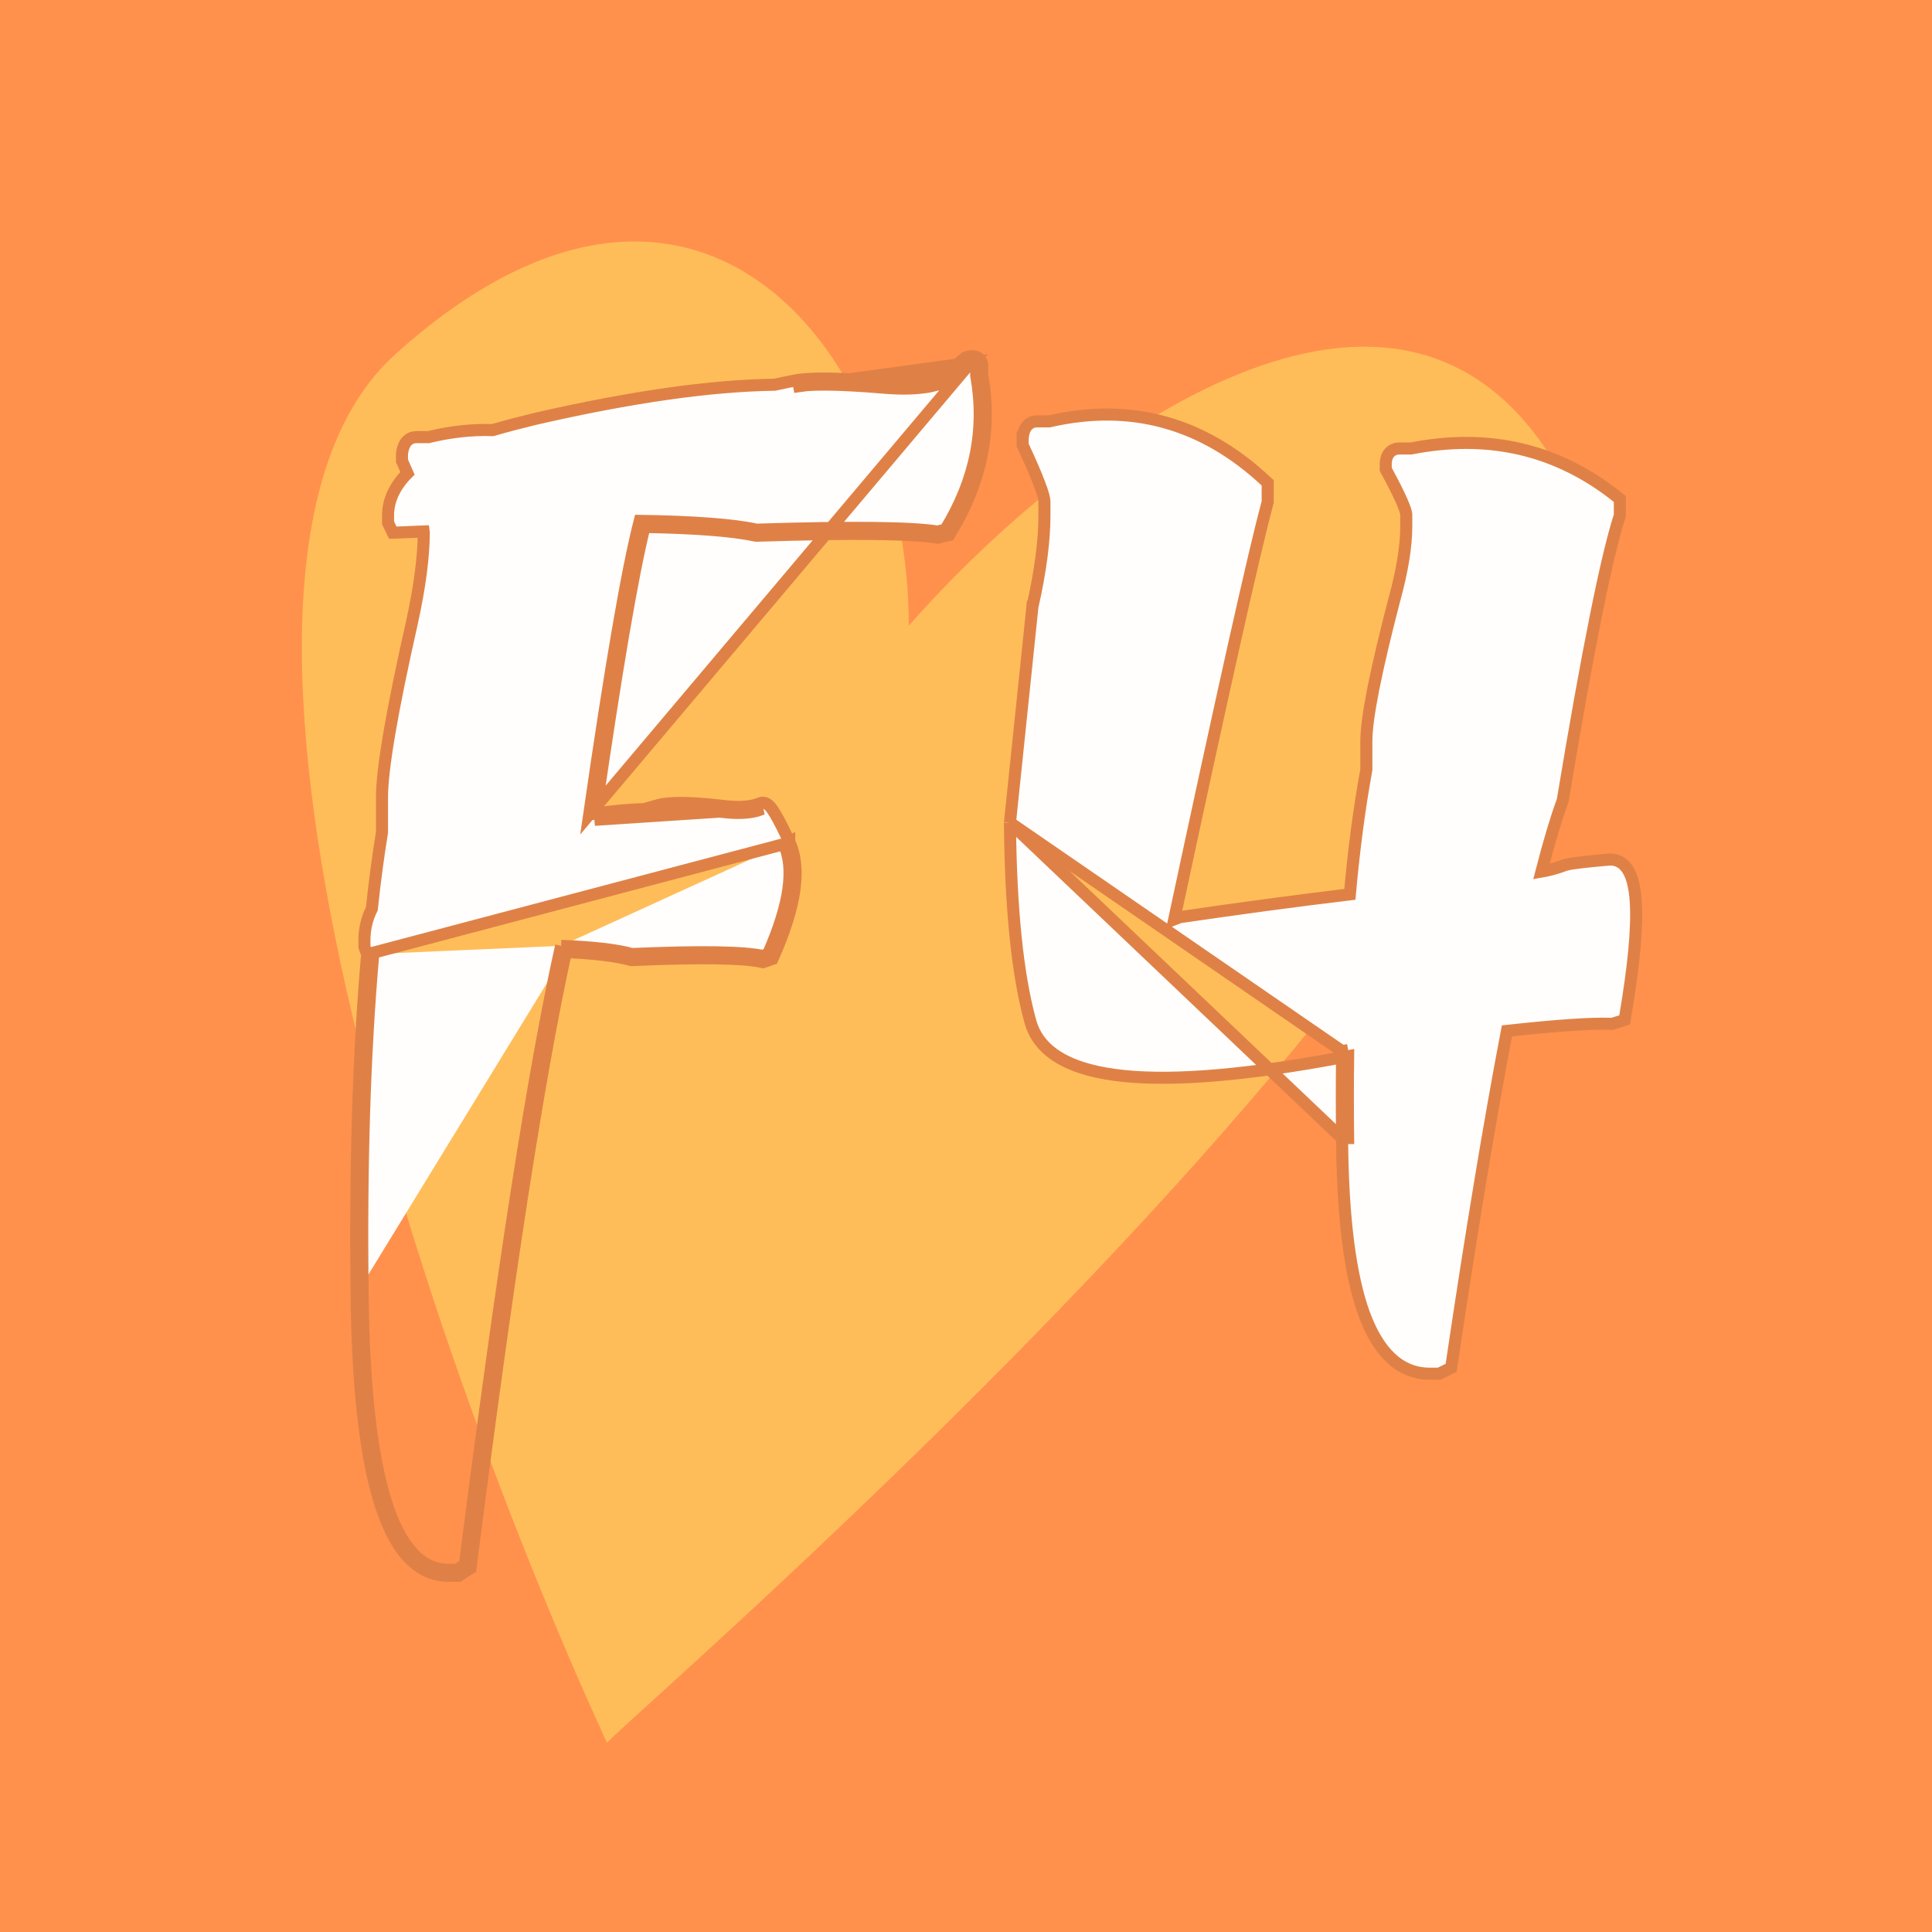
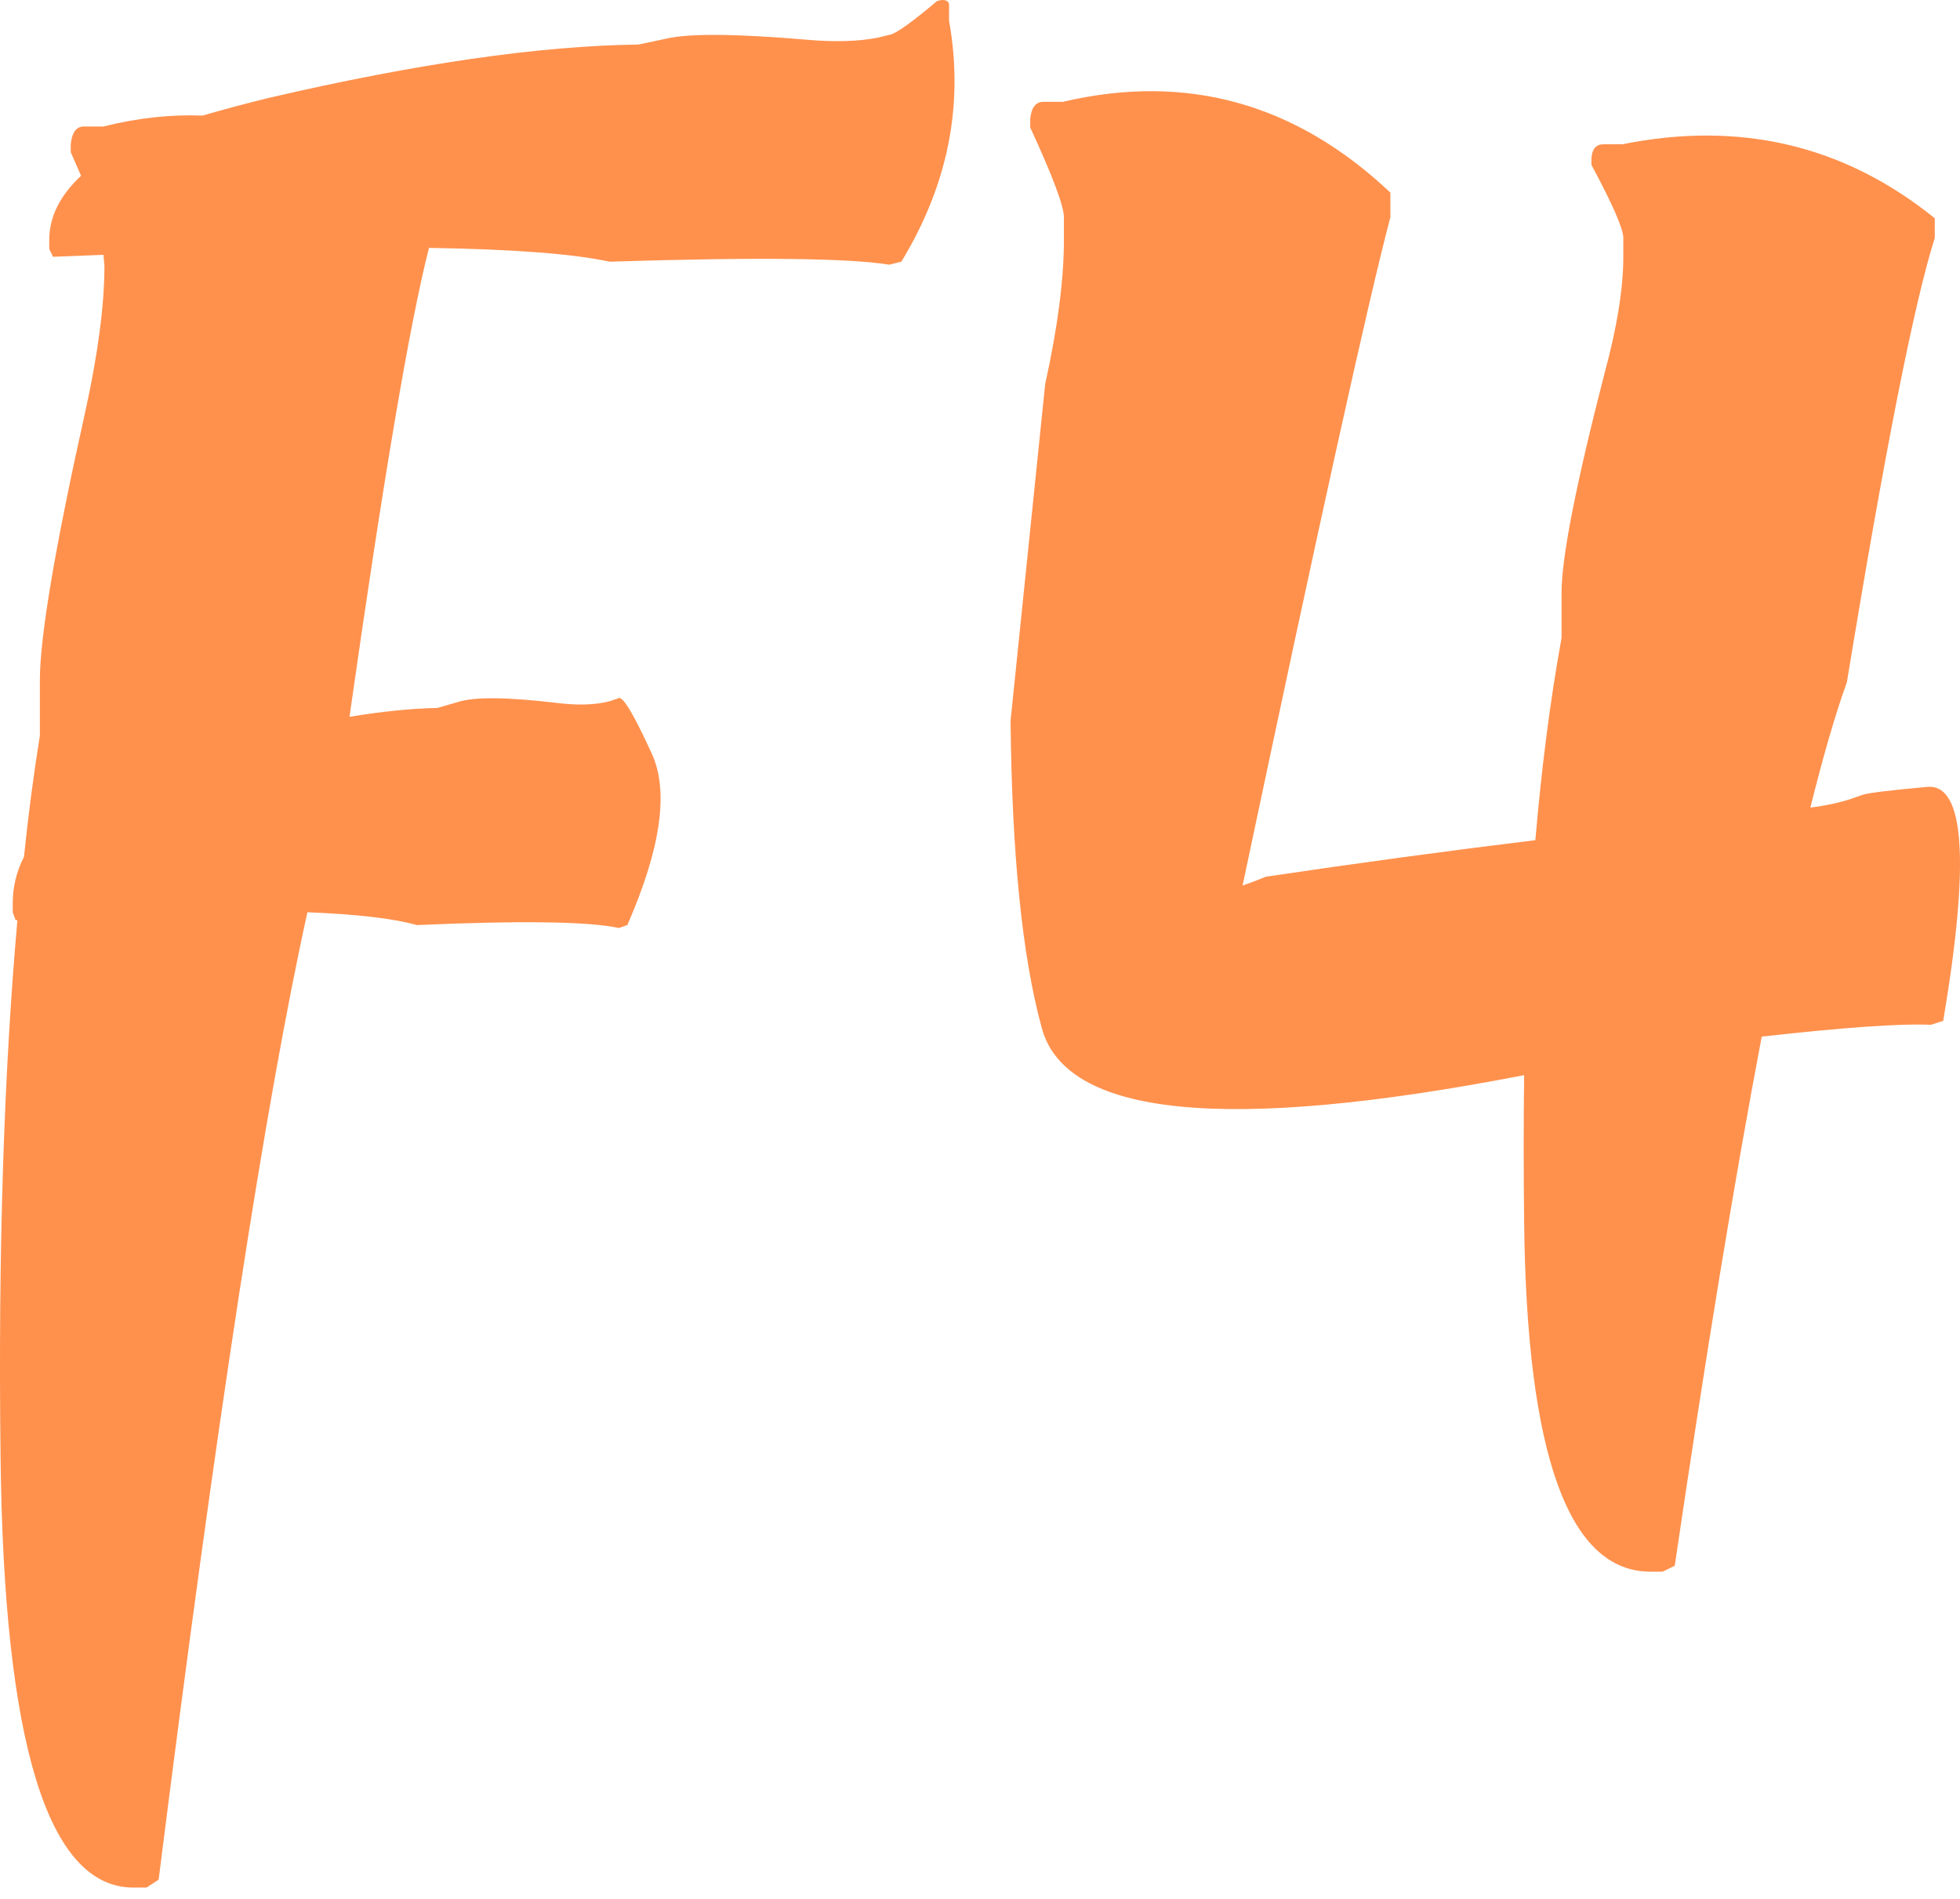
- <svg xmlns="http://www.w3.org/2000/svg" width="32" height="32" viewBox="0 0 32 32" fill="none">
-   <rect width="32" height="32" fill="#FF914D" />
-   <path d="M6.552 5.864C2.552 9.464 7.219 22.697 10.052 28.864C11.052 27.864 29.052 12.364 25.552 7.364C22.752 3.364 17.386 7.697 15.052 10.364C15.052 5.864 11.552 1.364 6.552 5.864Z" fill="#FFBD59" />
-   <path d="M6.081 15.807L6.072 15.783L6.042 15.7L6.036 15.683V15.666V15.572C6.036 15.388 6.077 15.214 6.159 15.051C6.205 14.613 6.261 14.191 6.327 13.786V13.208C6.327 12.735 6.494 11.768 6.821 10.32C6.953 9.72 7.018 9.22 7.019 8.819L7.017 8.803C6.873 8.809 6.724 8.815 6.571 8.821L6.506 8.823L6.477 8.764L6.437 8.68L6.427 8.66V8.637V8.543C6.427 8.284 6.54 8.049 6.749 7.839C6.723 7.781 6.696 7.718 6.666 7.652L6.658 7.633V7.612V7.528V7.518L6.658 7.518C6.666 7.447 6.684 7.379 6.723 7.327C6.766 7.27 6.827 7.24 6.898 7.24H7.097C7.462 7.151 7.816 7.112 8.159 7.124C8.37 7.063 8.604 7.001 8.859 6.939L8.86 6.939L8.86 6.939C10.436 6.577 11.76 6.387 12.83 6.372L13.121 6.311C13.253 6.281 13.446 6.268 13.694 6.27C13.945 6.272 14.258 6.288 14.634 6.32L14.634 6.32C14.935 6.347 15.185 6.34 15.386 6.301L15.514 6.27L15.517 6.269L15.517 6.269C15.518 6.269 15.521 6.268 15.527 6.265C15.535 6.262 15.544 6.257 15.557 6.25C15.582 6.236 15.615 6.215 15.655 6.186C15.735 6.129 15.842 6.046 15.975 5.935L15.992 5.921L16.013 5.915L16.053 5.904L16.061 5.902L16.068 5.902C16.11 5.897 16.168 5.899 16.214 5.937C16.264 5.977 16.273 6.035 16.269 6.079V6.212C16.431 7.12 16.254 7.993 15.743 8.825L15.721 8.861L15.681 8.87L15.551 8.902L15.531 8.906L15.512 8.903C15.089 8.835 14.1 8.824 12.534 8.873L12.522 8.873L12.51 8.871C12.144 8.792 11.534 8.743 10.674 8.728C10.474 9.535 10.204 11.116 9.863 13.475C10.151 13.433 10.421 13.408 10.671 13.401L10.878 13.342C10.981 13.31 11.125 13.297 11.304 13.299C11.486 13.3 11.712 13.318 11.981 13.349L11.982 13.349C12.199 13.376 12.375 13.368 12.511 13.332L12.598 13.302L12.602 13.3L12.602 13.3C12.647 13.287 12.684 13.303 12.703 13.315C12.723 13.327 12.74 13.343 12.753 13.358C12.78 13.388 12.809 13.43 12.839 13.481C12.901 13.583 12.979 13.737 13.072 13.94M6.081 15.807L12.982 13.982M6.081 15.807C5.938 17.442 5.88 19.316 5.906 21.43M6.081 15.807L6.178 15.85C6.037 17.472 5.98 19.332 6.006 21.429C6.04 24.476 6.514 26 7.429 26H7.57L7.7 25.916C8.315 21.084 8.846 17.667 9.294 15.666M13.072 13.94C13.072 13.94 13.072 13.94 13.072 13.94L12.982 13.982M13.072 13.94C13.072 13.94 13.072 13.939 13.072 13.939L12.982 13.982M13.072 13.94C13.177 14.162 13.201 14.434 13.156 14.749C13.111 15.065 12.995 15.429 12.813 15.842L12.795 15.882L12.754 15.896L12.664 15.928L12.637 15.937L12.61 15.931C12.46 15.898 12.208 15.878 11.848 15.873C11.49 15.868 11.031 15.877 10.47 15.902L10.454 15.902L10.439 15.898C10.216 15.835 9.863 15.791 9.373 15.769M12.982 13.982C13.169 14.379 13.082 14.986 12.721 15.802L12.631 15.833C12.31 15.764 11.589 15.753 10.466 15.802C10.219 15.732 9.828 15.687 9.294 15.666M9.373 15.769C9.379 15.742 9.385 15.715 9.391 15.688L9.294 15.666M9.373 15.769C8.93 17.776 8.406 21.162 7.799 25.929L7.793 25.975L7.754 26L7.624 26.084L7.599 26.1H7.57H7.429C6.9 26.1 6.531 25.656 6.292 24.887C6.05 24.111 5.923 22.956 5.906 21.43M9.373 15.769C9.346 15.768 9.318 15.767 9.29 15.766L9.294 15.666M16.079 6.001C16.145 5.994 16.176 6.019 16.169 6.074V6.221C16.329 7.106 16.159 7.957 15.658 8.773L15.527 8.804C15.093 8.735 14.094 8.724 12.531 8.773C12.143 8.689 11.498 8.64 10.596 8.627C10.392 9.417 10.113 11.039 9.759 13.491L16.079 6.001ZM16.079 6.001L16.039 6.012M16.079 6.001L16.039 6.012M16.039 6.012C15.771 6.235 15.604 6.353 15.537 6.367L15.407 6.399C15.193 6.44 14.933 6.447 14.625 6.42C13.877 6.357 13.383 6.353 13.142 6.409L16.039 6.012ZM5.906 21.43C5.906 21.43 5.906 21.43 5.906 21.43L6.006 21.429L5.906 21.43C5.906 21.43 5.906 21.43 5.906 21.43ZM16.728 13.626L16.728 13.626L17.099 10.06L17.1 10.048L17.101 10.048C17.234 9.453 17.299 8.951 17.299 8.543V8.302C17.299 8.286 17.294 8.255 17.28 8.203C17.266 8.152 17.245 8.089 17.215 8.011C17.157 7.856 17.067 7.65 16.948 7.393L16.938 7.373V7.35V7.256V7.245L16.939 7.245C16.947 7.177 16.965 7.111 17.005 7.061C17.049 7.006 17.11 6.979 17.178 6.979H17.378C18.729 6.668 19.929 7 20.965 7.968L20.997 7.997V8.041V8.302V8.316L20.993 8.328C20.771 9.156 20.256 11.454 19.449 15.227C19.475 15.217 19.5 15.207 19.527 15.197L19.538 15.192L19.549 15.19C20.517 15.048 21.453 14.922 22.358 14.813C22.424 14.071 22.515 13.383 22.631 12.749V12.277C22.631 11.892 22.789 11.105 23.095 9.93L23.096 9.928C23.228 9.445 23.292 9.043 23.292 8.721V8.522C23.292 8.513 23.289 8.491 23.276 8.449C23.263 8.409 23.243 8.358 23.216 8.296C23.16 8.17 23.077 8.004 22.964 7.796L22.952 7.773V7.748V7.675V7.668L22.952 7.668C22.956 7.607 22.972 7.546 23.015 7.498C23.059 7.448 23.12 7.428 23.182 7.428H23.373C24.659 7.175 25.802 7.443 26.792 8.235L26.83 8.265V8.313V8.522V8.538L26.825 8.553C26.607 9.228 26.294 10.789 25.886 13.245L25.885 13.254L25.882 13.263C25.774 13.557 25.657 13.948 25.531 14.436C25.633 14.418 25.724 14.395 25.806 14.368C25.806 14.368 25.806 14.368 25.807 14.368L25.925 14.327L25.928 14.326L25.928 14.326C25.972 14.312 26.056 14.299 26.169 14.285C26.286 14.271 26.443 14.255 26.641 14.238L26.641 14.238C26.709 14.232 26.775 14.244 26.834 14.278C26.892 14.311 26.937 14.362 26.972 14.423C27.041 14.542 27.078 14.713 27.093 14.924C27.122 15.35 27.063 15.988 26.919 16.833L26.909 16.893L26.851 16.912L26.72 16.953L26.703 16.959L26.686 16.958C26.369 16.945 25.796 16.983 24.96 17.075C24.677 18.553 24.371 20.396 24.043 22.605L24.035 22.657L23.987 22.68L23.857 22.743L23.836 22.753H23.813H23.683C23.183 22.753 22.826 22.395 22.594 21.762C22.363 21.128 22.244 20.189 22.23 18.951M16.728 13.626L22.33 18.95M16.728 13.626L16.728 13.638C16.741 15.049 16.852 16.139 17.062 16.905C17.203 17.448 17.758 17.737 18.627 17.823C19.481 17.908 20.684 17.803 22.229 17.513M16.728 13.626L22.23 17.411M22.23 18.951C22.23 18.951 22.23 18.951 22.23 18.951L22.33 18.95M22.23 18.951C22.23 18.951 22.23 18.951 22.23 18.951L22.33 18.95M22.23 18.951C22.224 18.457 22.223 17.978 22.229 17.513M22.33 18.95C22.324 18.45 22.323 17.964 22.329 17.494C22.295 17.5 22.262 17.506 22.229 17.513M22.229 17.513C22.229 17.479 22.229 17.445 22.23 17.411M22.23 17.411C22.263 17.404 22.297 17.398 22.33 17.392L22.23 17.411ZM9.848 13.579C10.149 13.533 10.429 13.507 10.687 13.501L10.907 13.438C11.081 13.382 11.435 13.386 11.97 13.448C12.197 13.476 12.387 13.469 12.541 13.428L12.631 13.396L9.848 13.579Z" fill="#FFFEFD" stroke="#DF8146" stroke-width="0.2" />
+ <svg xmlns="http://www.w3.org/2000/svg" width="32" height="31" viewBox="0 0 32 31" fill="none">
+   <path d="M1.323 2.87C1.272 2.752 1.216 2.623 1.155 2.484V2.355C1.175 2.161 1.246 2.065 1.369 2.065H1.689C2.249 1.925 2.789 1.866 3.308 1.887C3.634 1.791 3.995 1.694 4.393 1.597C6.795 1.039 8.806 0.748 10.425 0.727L10.883 0.63C11.25 0.544 12.003 0.55 13.143 0.646C13.612 0.689 14.009 0.679 14.335 0.614L14.533 0.566C14.635 0.544 14.89 0.362 15.297 0.018L15.358 0.002C15.46 -0.009 15.506 0.029 15.495 0.115V0.34C15.74 1.705 15.48 3.015 14.716 4.272L14.518 4.321C13.856 4.213 12.334 4.197 9.952 4.272C9.361 4.144 8.379 4.068 7.004 4.047C6.688 5.282 6.256 7.834 5.706 11.702C6.225 11.616 6.704 11.567 7.142 11.557L7.478 11.46C7.742 11.374 8.282 11.379 9.096 11.476C9.443 11.519 9.733 11.508 9.967 11.444L10.104 11.396C10.176 11.374 10.354 11.675 10.639 12.298C10.924 12.91 10.792 13.845 10.242 15.102L10.104 15.15C9.616 15.043 8.516 15.027 6.806 15.102C6.429 14.995 5.833 14.925 5.019 14.893C4.337 17.976 3.527 23.241 2.59 30.686L2.392 30.815H2.178C0.783 30.815 0.06 28.467 0.009 23.772C-0.031 20.474 0.06 17.557 0.284 15.021H0.254L0.208 14.893V14.748C0.208 14.479 0.269 14.226 0.391 13.99C0.462 13.303 0.549 12.642 0.651 12.008V11.105C0.651 10.396 0.9 8.924 1.399 6.69C1.603 5.755 1.705 4.971 1.705 4.337L1.689 4.16C1.425 4.17 1.15 4.181 0.865 4.192L0.804 4.063V3.918C0.804 3.542 0.977 3.193 1.323 2.87Z" fill="#FF914D" />
+   <path d="M24.884 17.552C20.007 18.497 17.38 18.234 17.003 16.762C16.688 15.602 16.52 13.936 16.499 11.766L17.064 6.271C17.268 5.347 17.37 4.563 17.37 3.918V3.547C17.37 3.365 17.187 2.876 16.82 2.081V1.936C16.84 1.753 16.912 1.662 17.034 1.662H17.355C19.371 1.189 21.152 1.683 22.7 3.144V3.547C22.354 4.847 21.549 8.484 20.287 14.457C20.409 14.415 20.536 14.366 20.669 14.312C22.186 14.087 23.652 13.888 25.067 13.716C25.169 12.524 25.311 11.422 25.495 10.412V9.671C25.495 9.102 25.729 7.909 26.197 6.093C26.401 5.341 26.503 4.708 26.503 4.192V3.886C26.503 3.735 26.33 3.338 25.983 2.693V2.58C25.994 2.43 26.06 2.355 26.182 2.355H26.488C28.412 1.968 30.112 2.371 31.588 3.563V3.886C31.252 4.939 30.774 7.356 30.153 11.138C29.97 11.643 29.771 12.325 29.557 13.184C29.812 13.152 30.036 13.104 30.229 13.039L30.412 12.975C30.514 12.943 30.866 12.9 31.466 12.846C32.077 12.792 32.164 14.065 31.726 16.665L31.527 16.73C31.018 16.708 30.097 16.773 28.763 16.923C28.325 19.222 27.852 22.102 27.343 25.561L27.144 25.658H26.946C25.612 25.658 24.925 23.756 24.884 19.953C24.874 19.126 24.874 18.325 24.884 17.552Z" fill="#FF914D" />
</svg>
